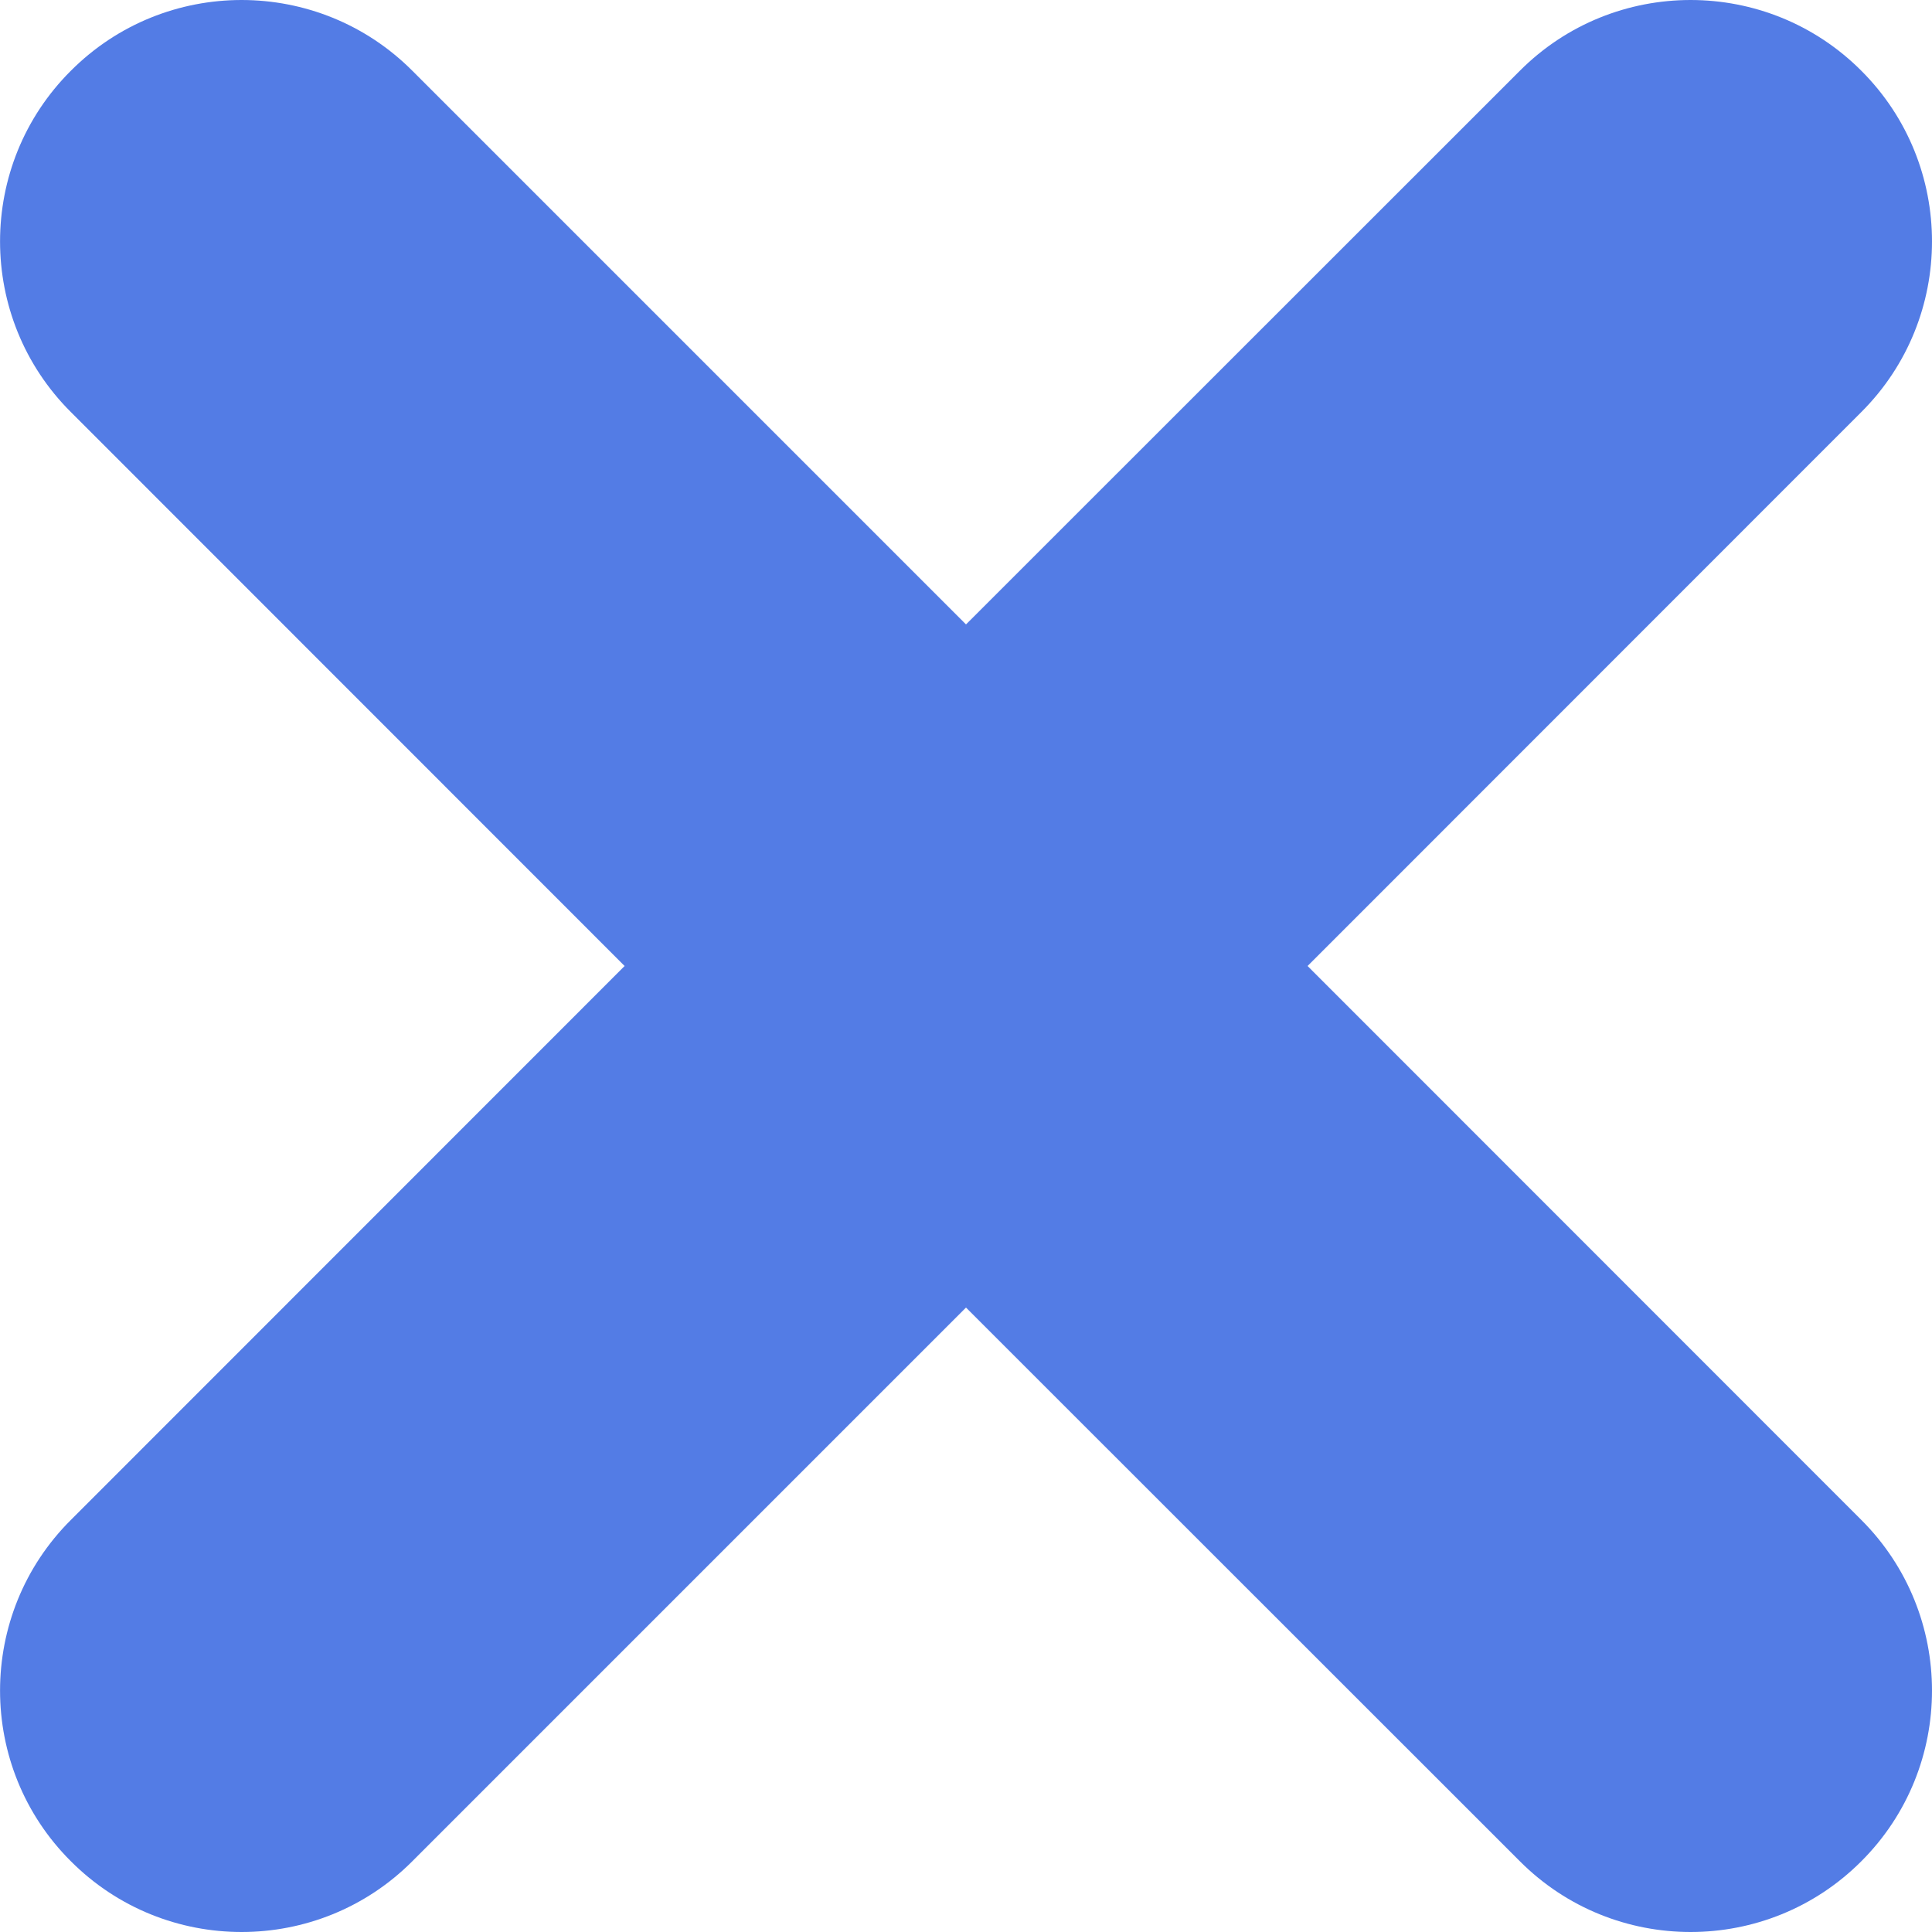
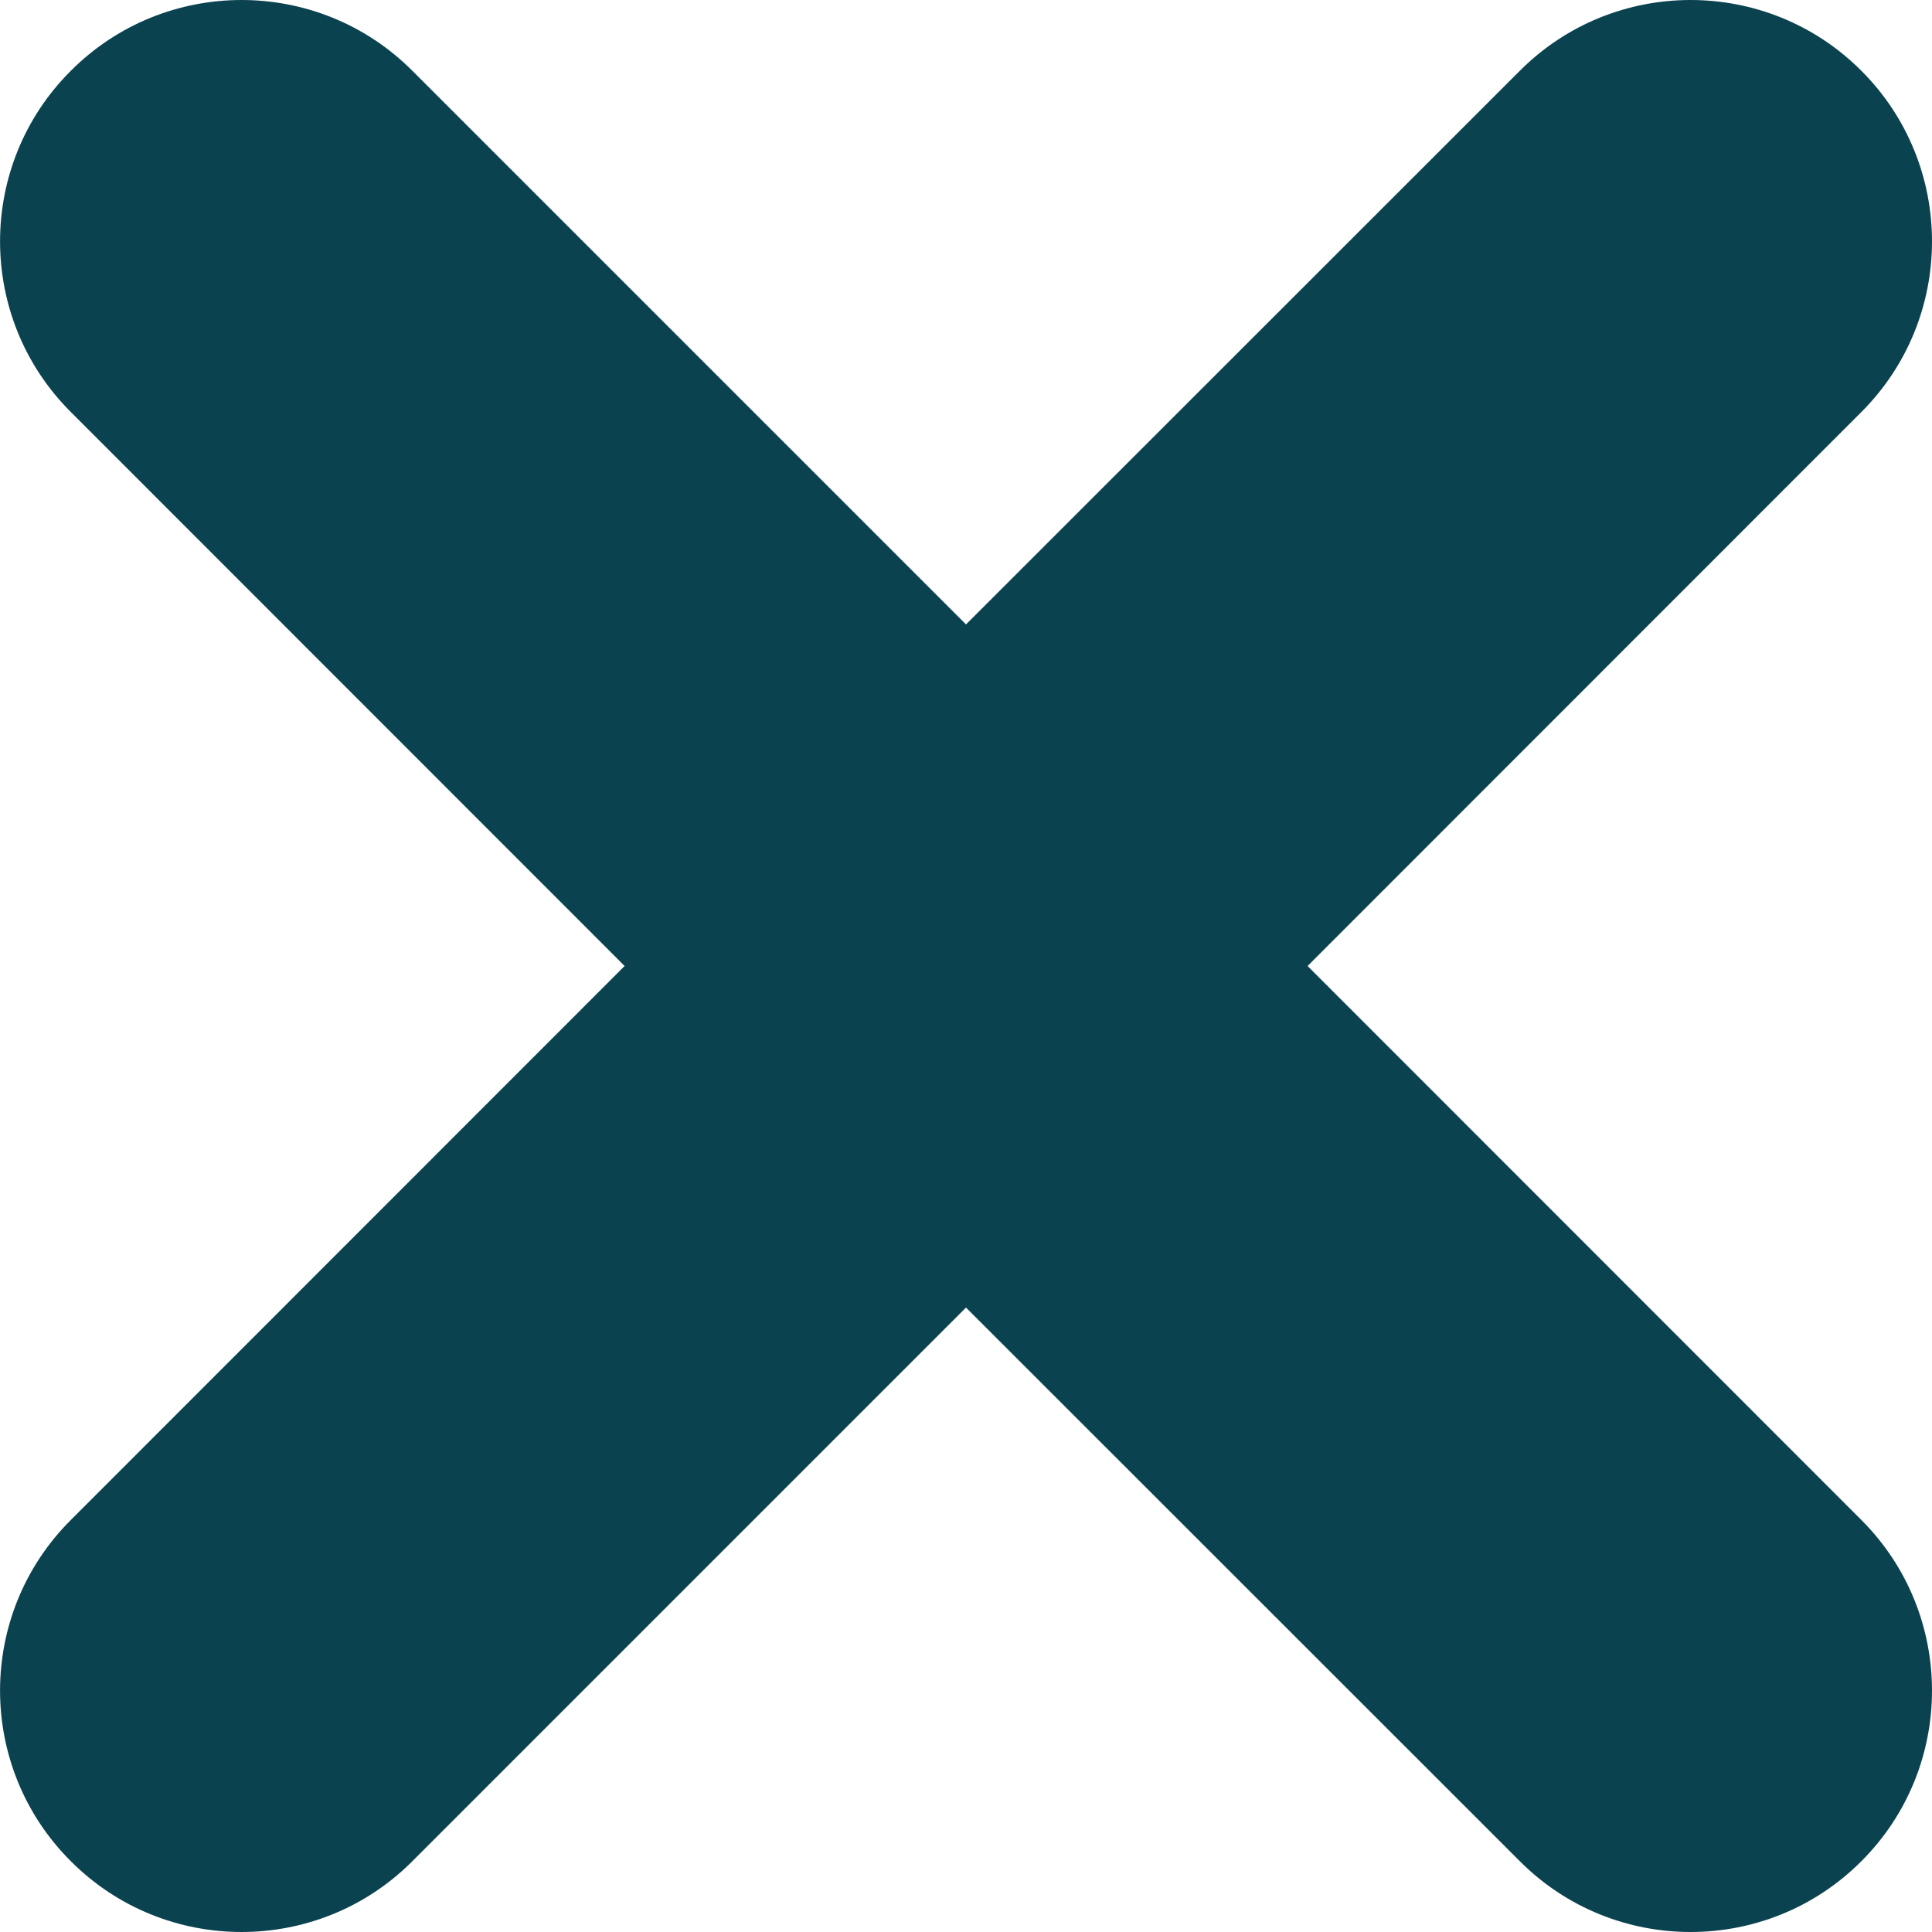
<svg xmlns="http://www.w3.org/2000/svg" width="10" height="10" viewBox="0 0 10 10" fill="none">
-   <path fill-rule="evenodd" clip-rule="evenodd" d="M3.233 5L0.367 2.133C-0.122 1.646 -0.122 0.853 0.367 0.366C0.854 -0.122 1.647 -0.122 2.134 0.366L5 3.232L7.867 0.366C8.354 -0.122 9.147 -0.122 9.634 0.366C10.122 0.853 10.122 1.646 9.634 2.133L6.768 5L9.634 7.867C10.122 8.354 10.122 9.147 9.634 9.634C9.147 10.122 8.354 10.122 7.867 9.634L5 6.768L2.134 9.634C1.647 10.122 0.854 10.122 0.367 9.634C-0.122 9.147 -0.122 8.354 0.367 7.867L3.233 5Z" fill="#537CE5" />
+   <path fill-rule="evenodd" clip-rule="evenodd" d="M3.233 5L0.367 2.133C-0.122 1.646 -0.122 0.853 0.367 0.366C0.854 -0.122 1.647 -0.122 2.134 0.366L5 3.232L7.867 0.366C8.354 -0.122 9.147 -0.122 9.634 0.366C10.122 0.853 10.122 1.646 9.634 2.133L6.768 5L9.634 7.867C10.122 8.354 10.122 9.147 9.634 9.634C9.147 10.122 8.354 10.122 7.867 9.634L5 6.768L2.134 9.634C1.647 10.122 0.854 10.122 0.367 9.634C-0.122 9.147 -0.122 8.354 0.367 7.867L3.233 5Z" fill="#0b4250" />
</svg>
